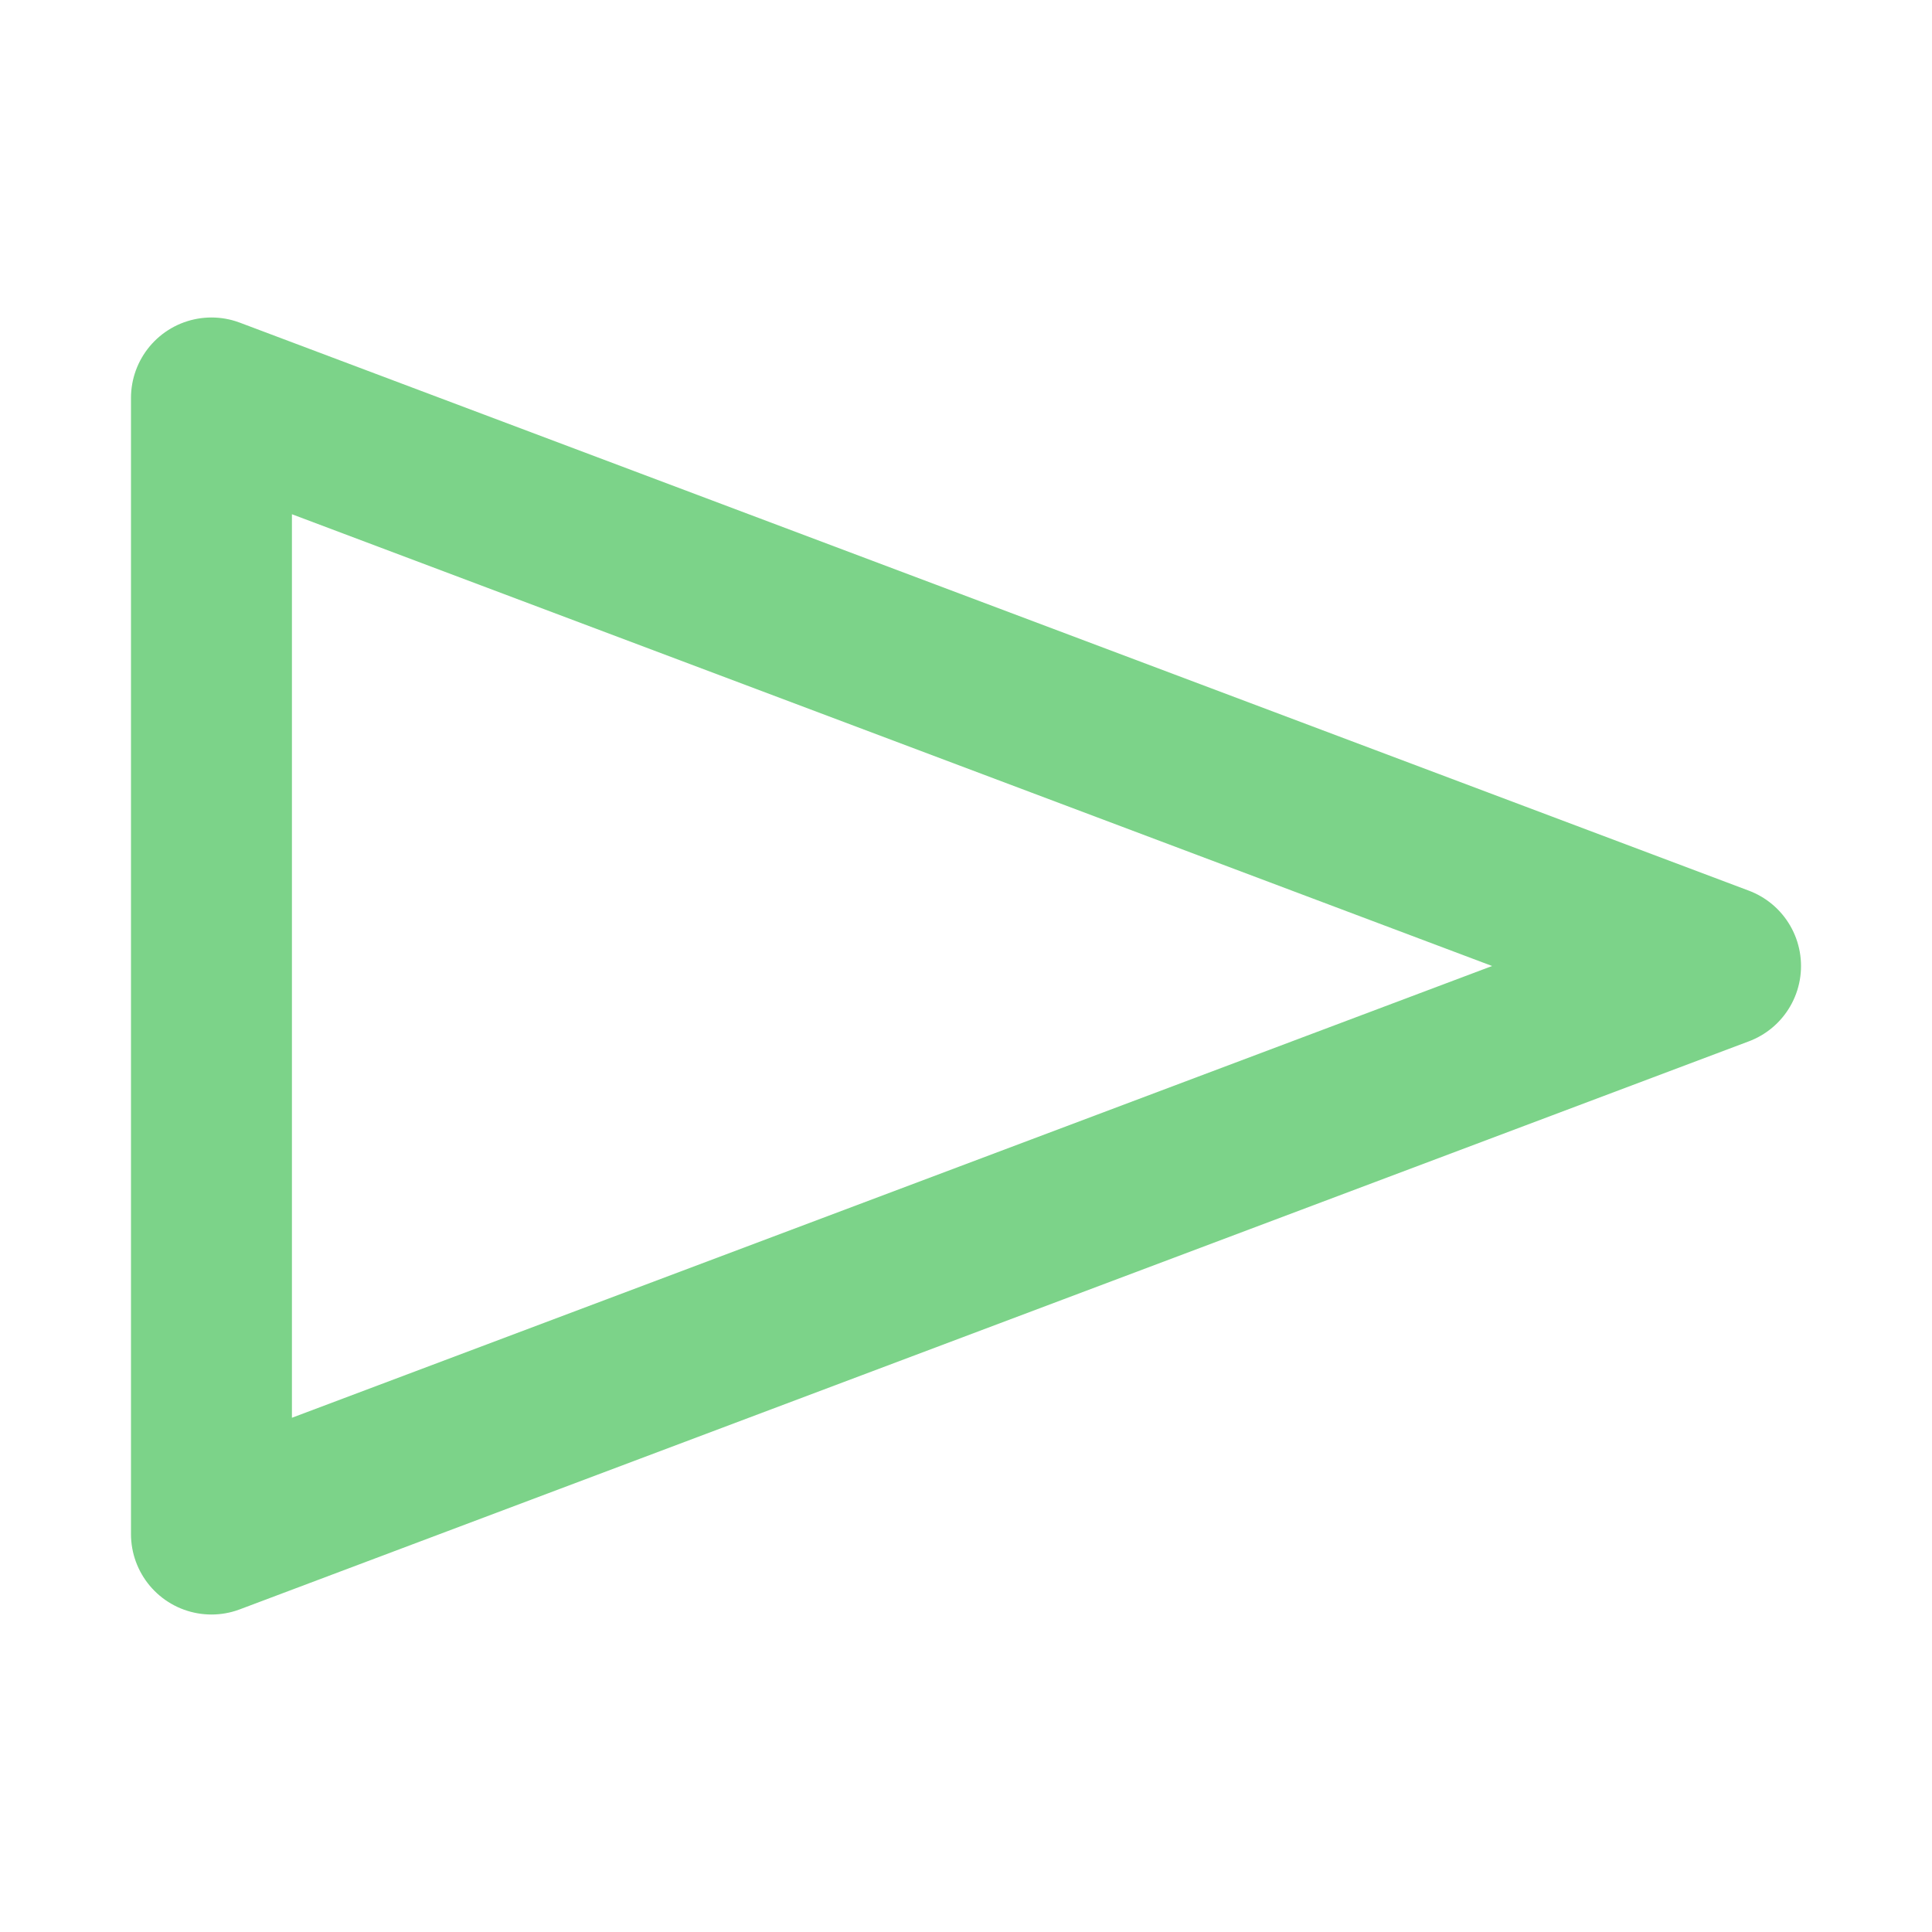
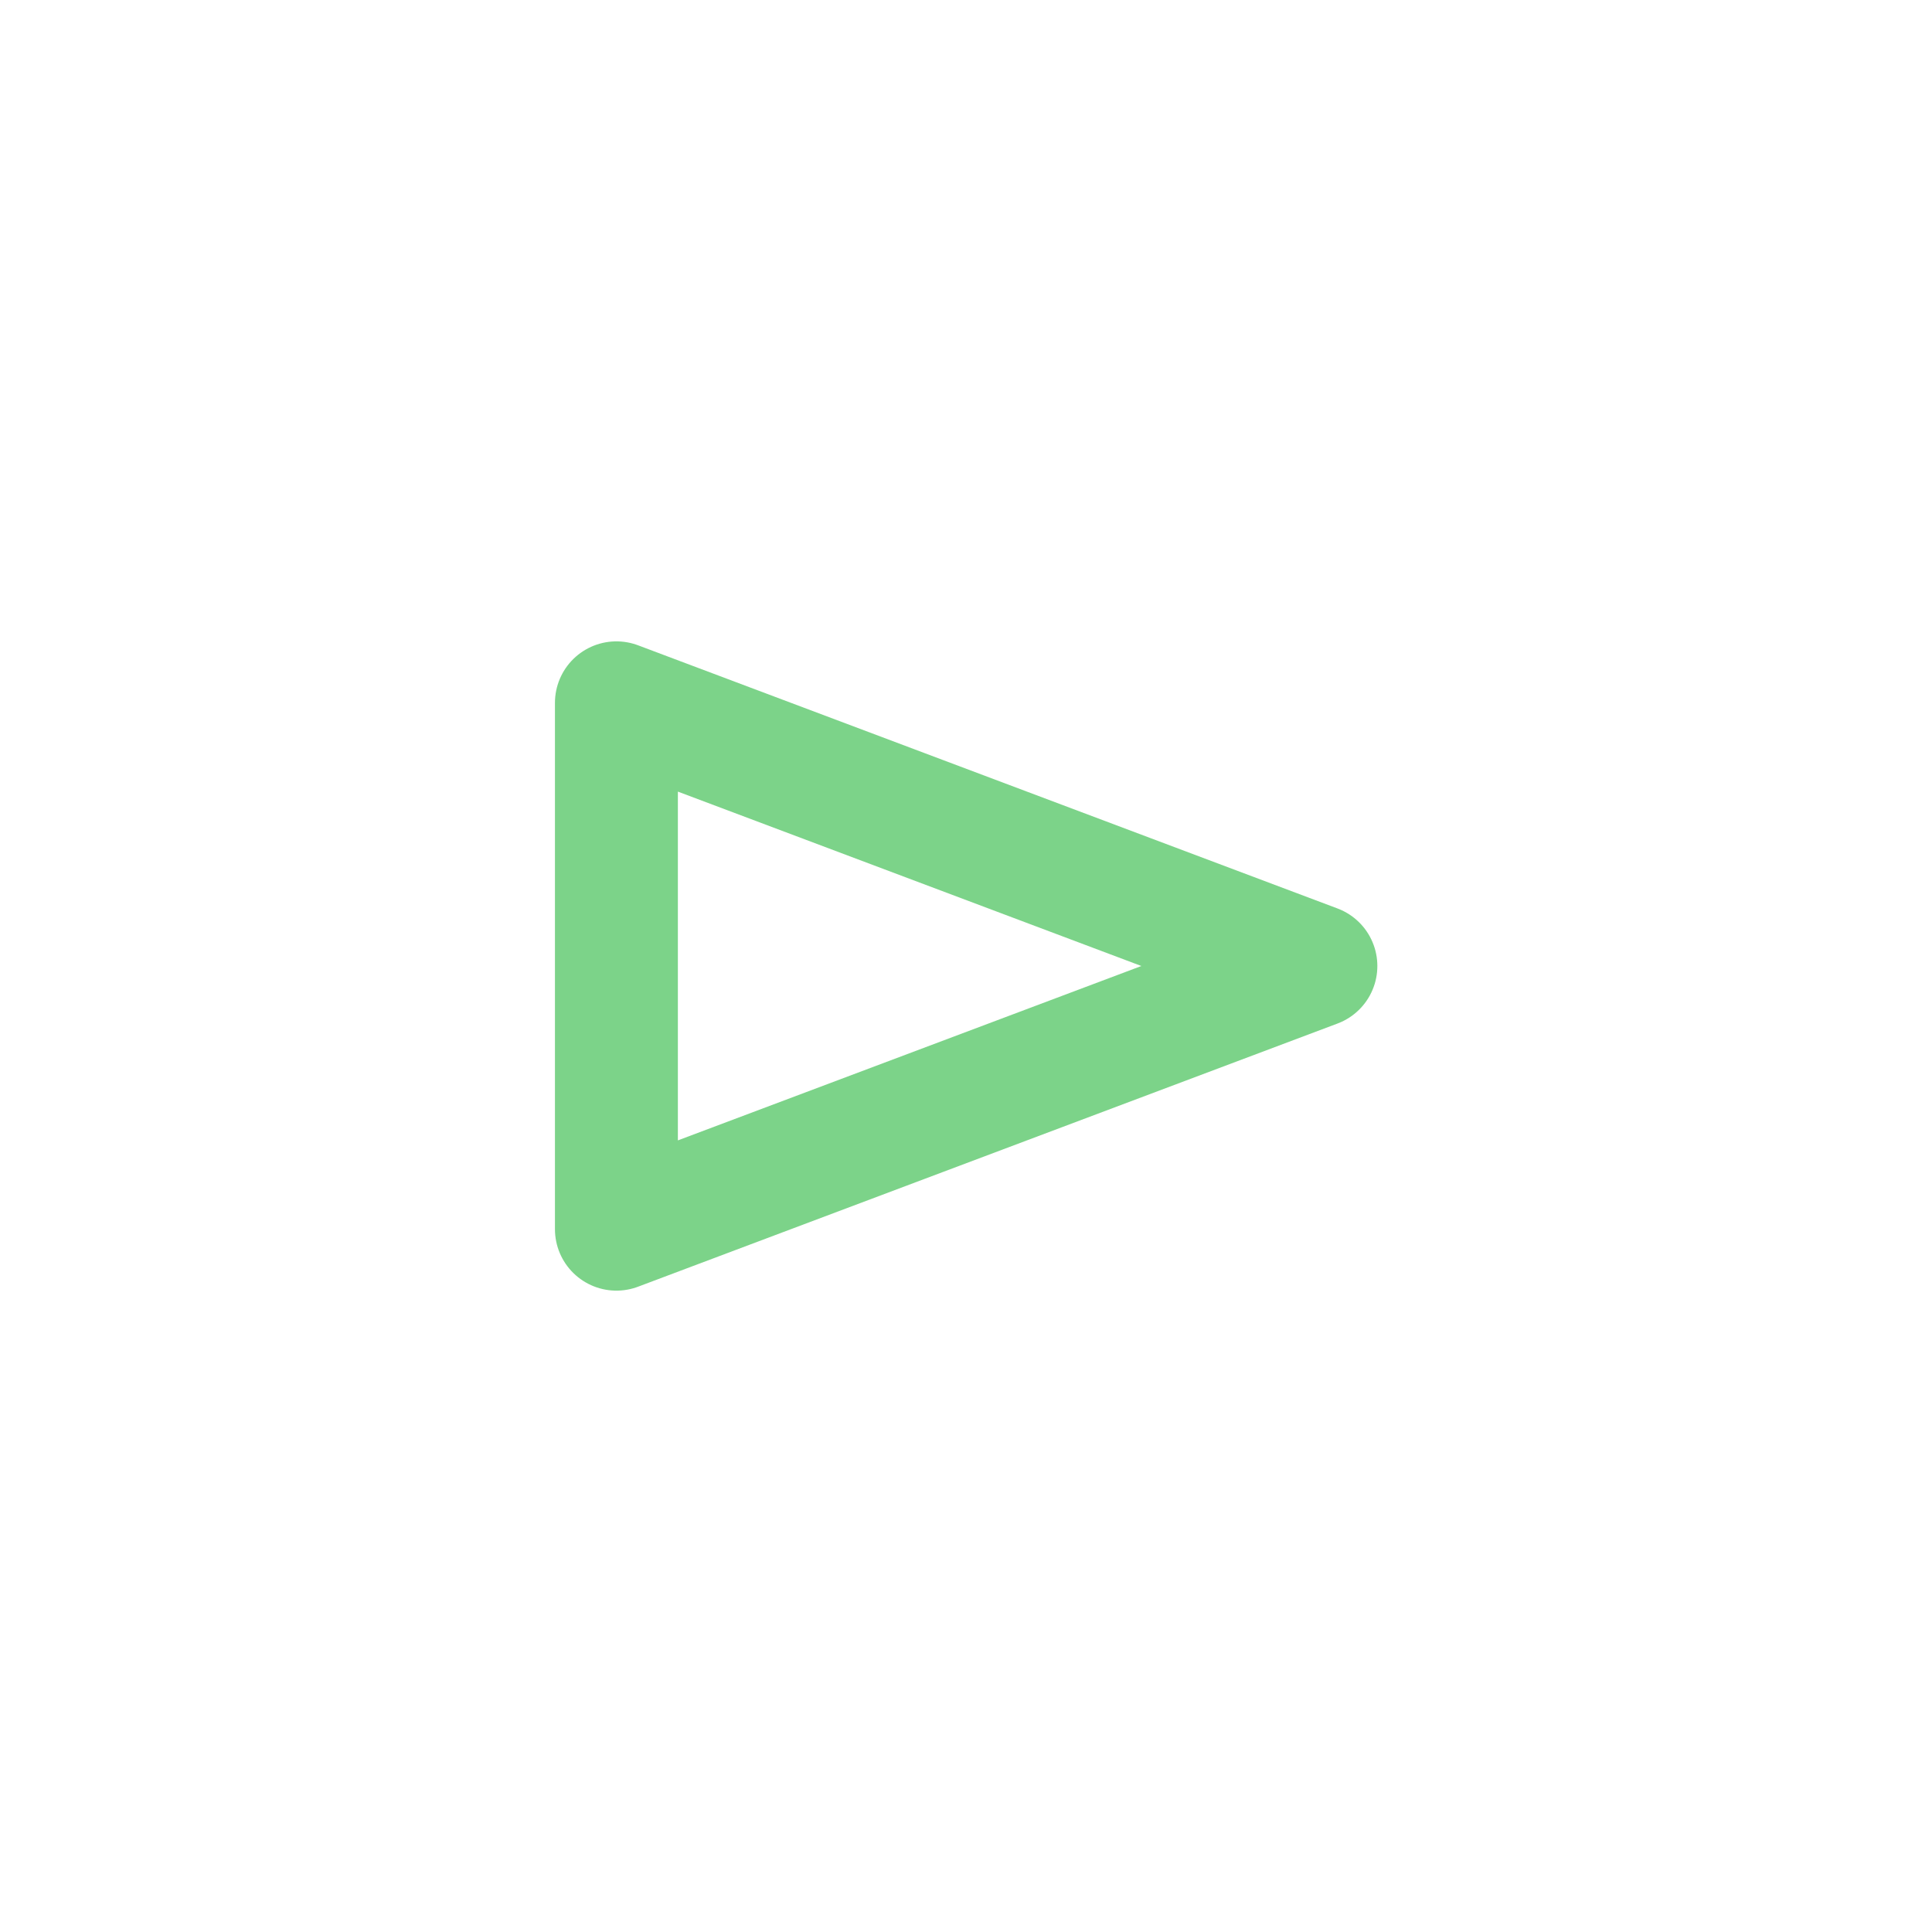
- <svg xmlns="http://www.w3.org/2000/svg" width="24" height="24" viewBox="0 0 6.35 6.35" version="1.1" id="svg8">
+ <svg xmlns="http://www.w3.org/2000/svg" id="svg8" version="1.1" viewBox="0 0 6.35 6.35" height="24" width="24">
  <defs id="defs2" />
  <g id="layer1">
-     <path d="M 0.695,5.042 V 1.308 L 5.655,3.175 Z" style="opacity:0.9;fill:none;stroke:#6ece7c;stroke-width:0.529;stroke-linecap:round;stroke-linejoin:round" id="path903" />
+     <path id="path903" style="opacity:0.9;fill:none;stroke:#6ece7c;stroke-width:0.404;stroke-linecap:round;stroke-linejoin:round;stroke-miterlimit:4;stroke-dasharray:none" d="M 2.026,4.04 V 2.31 l 2.299,0.865 z" />
  </g>
</svg>
